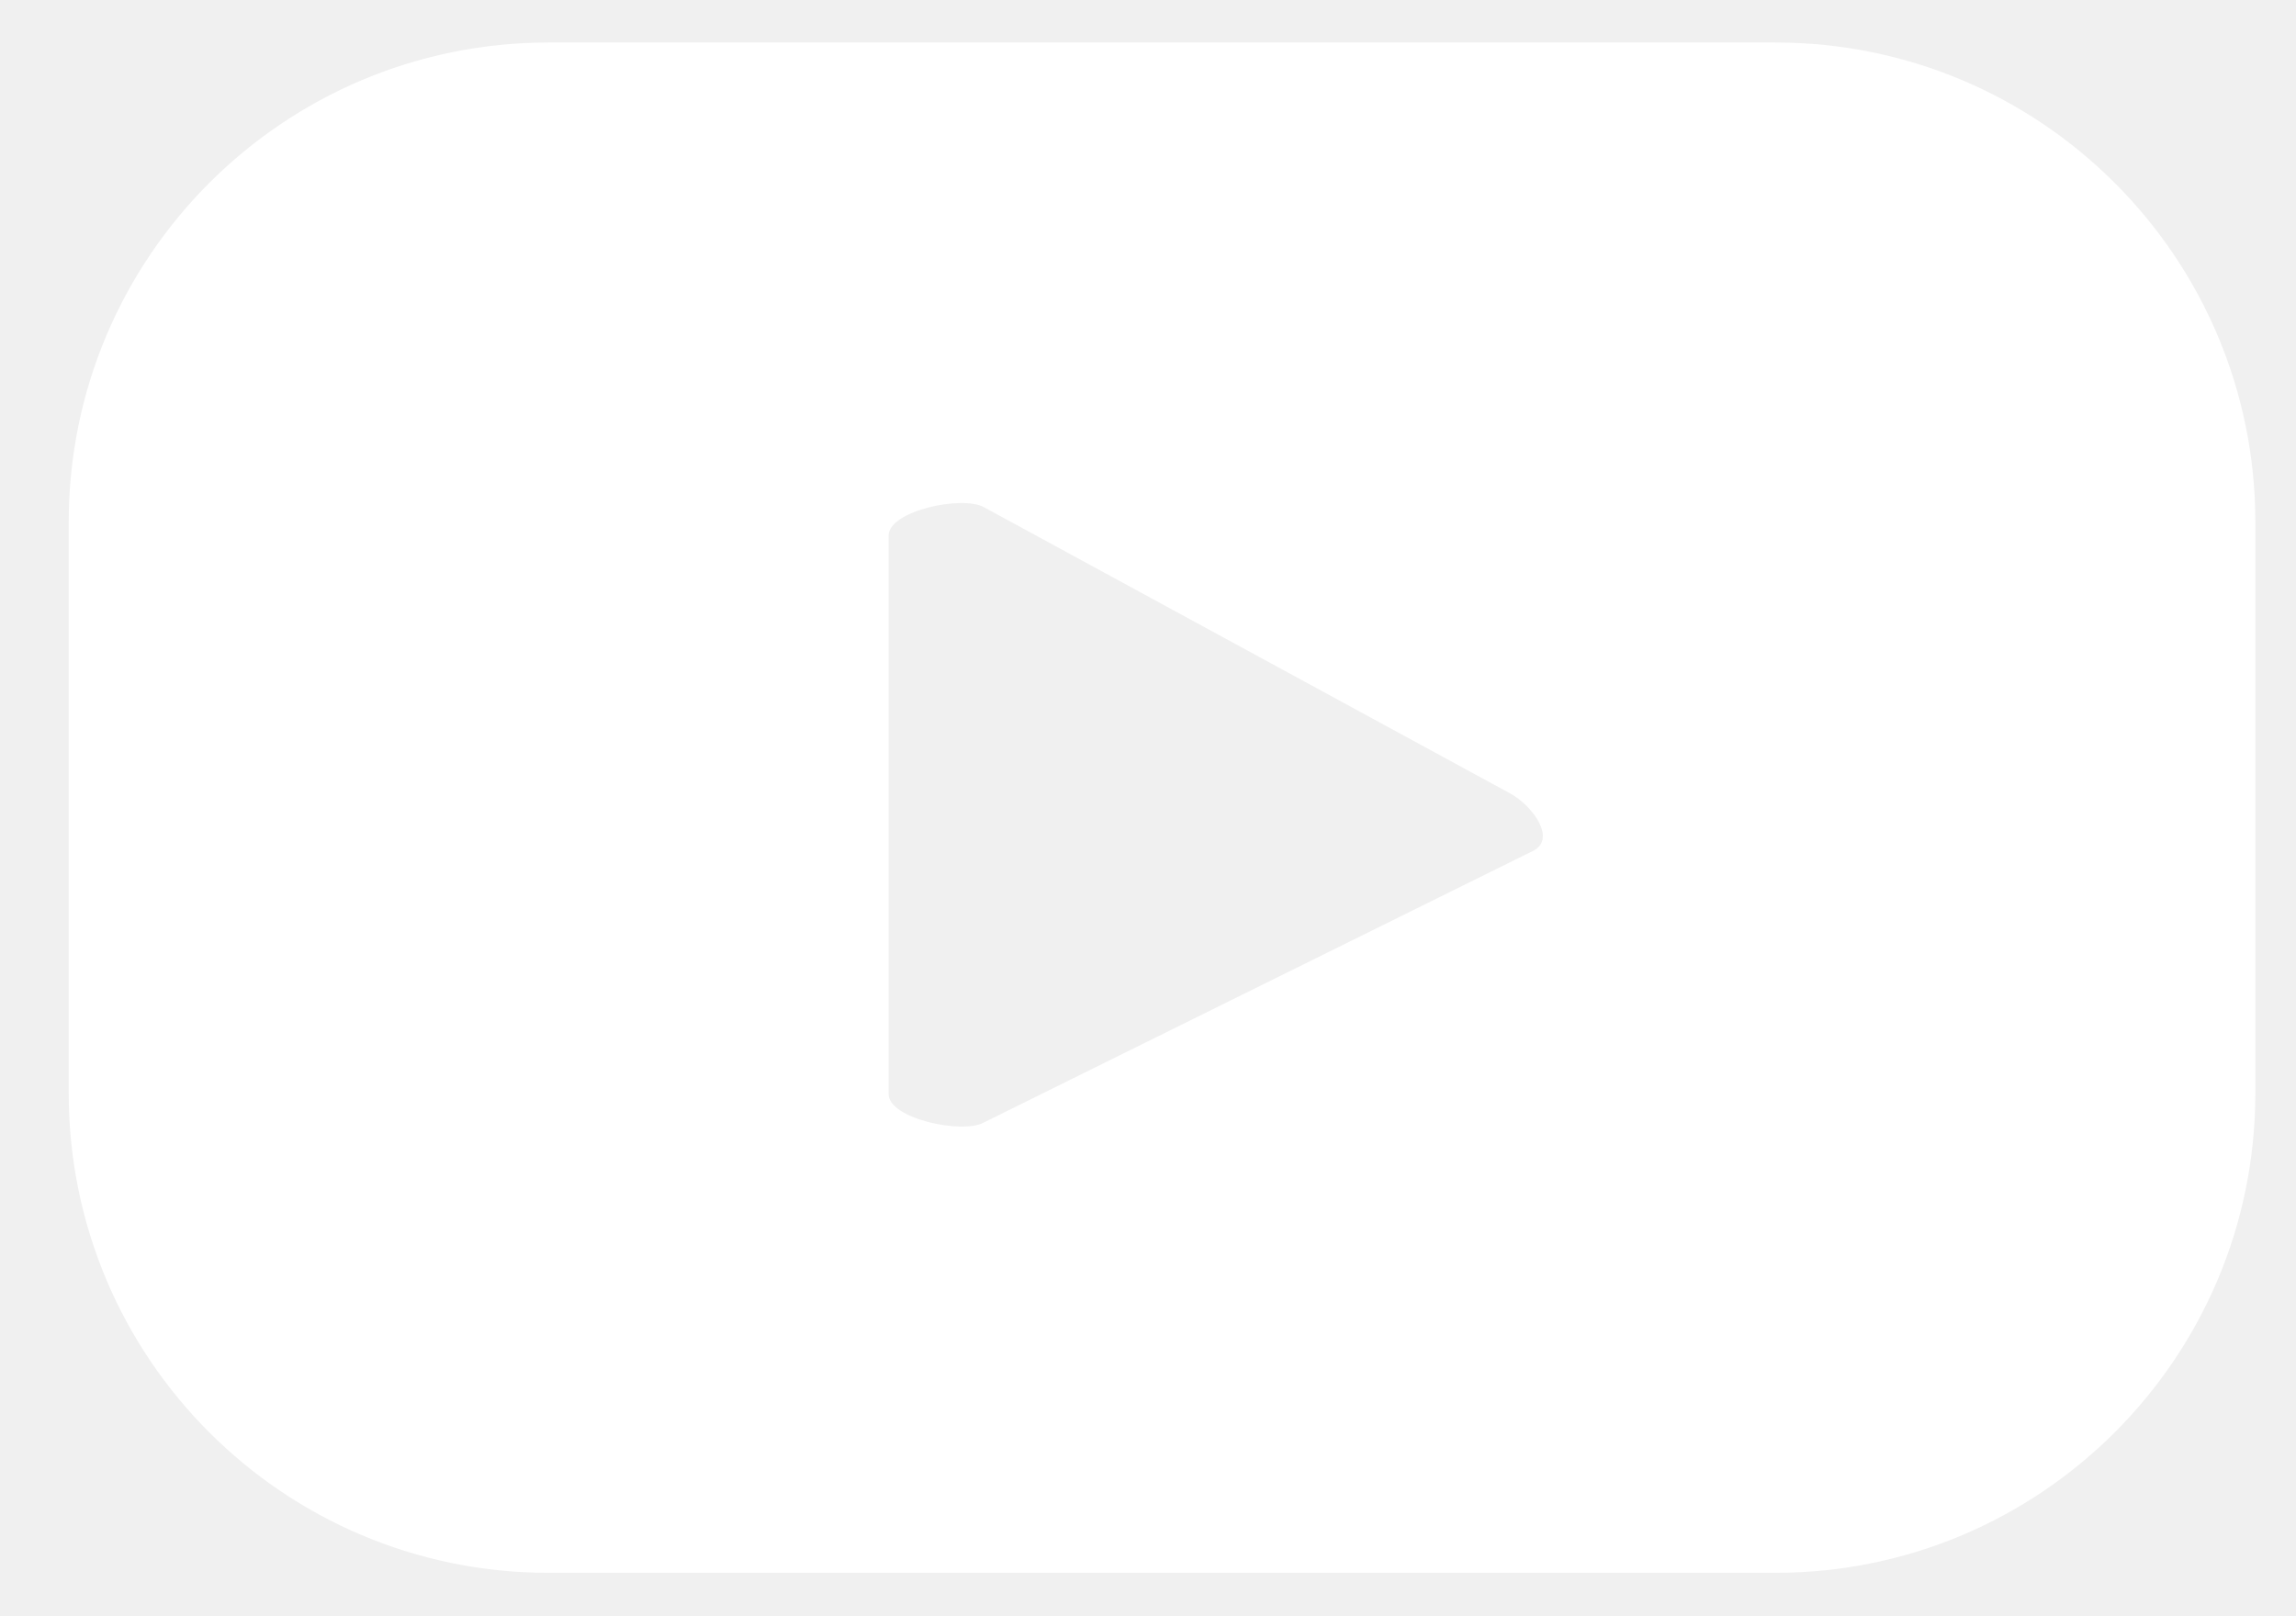
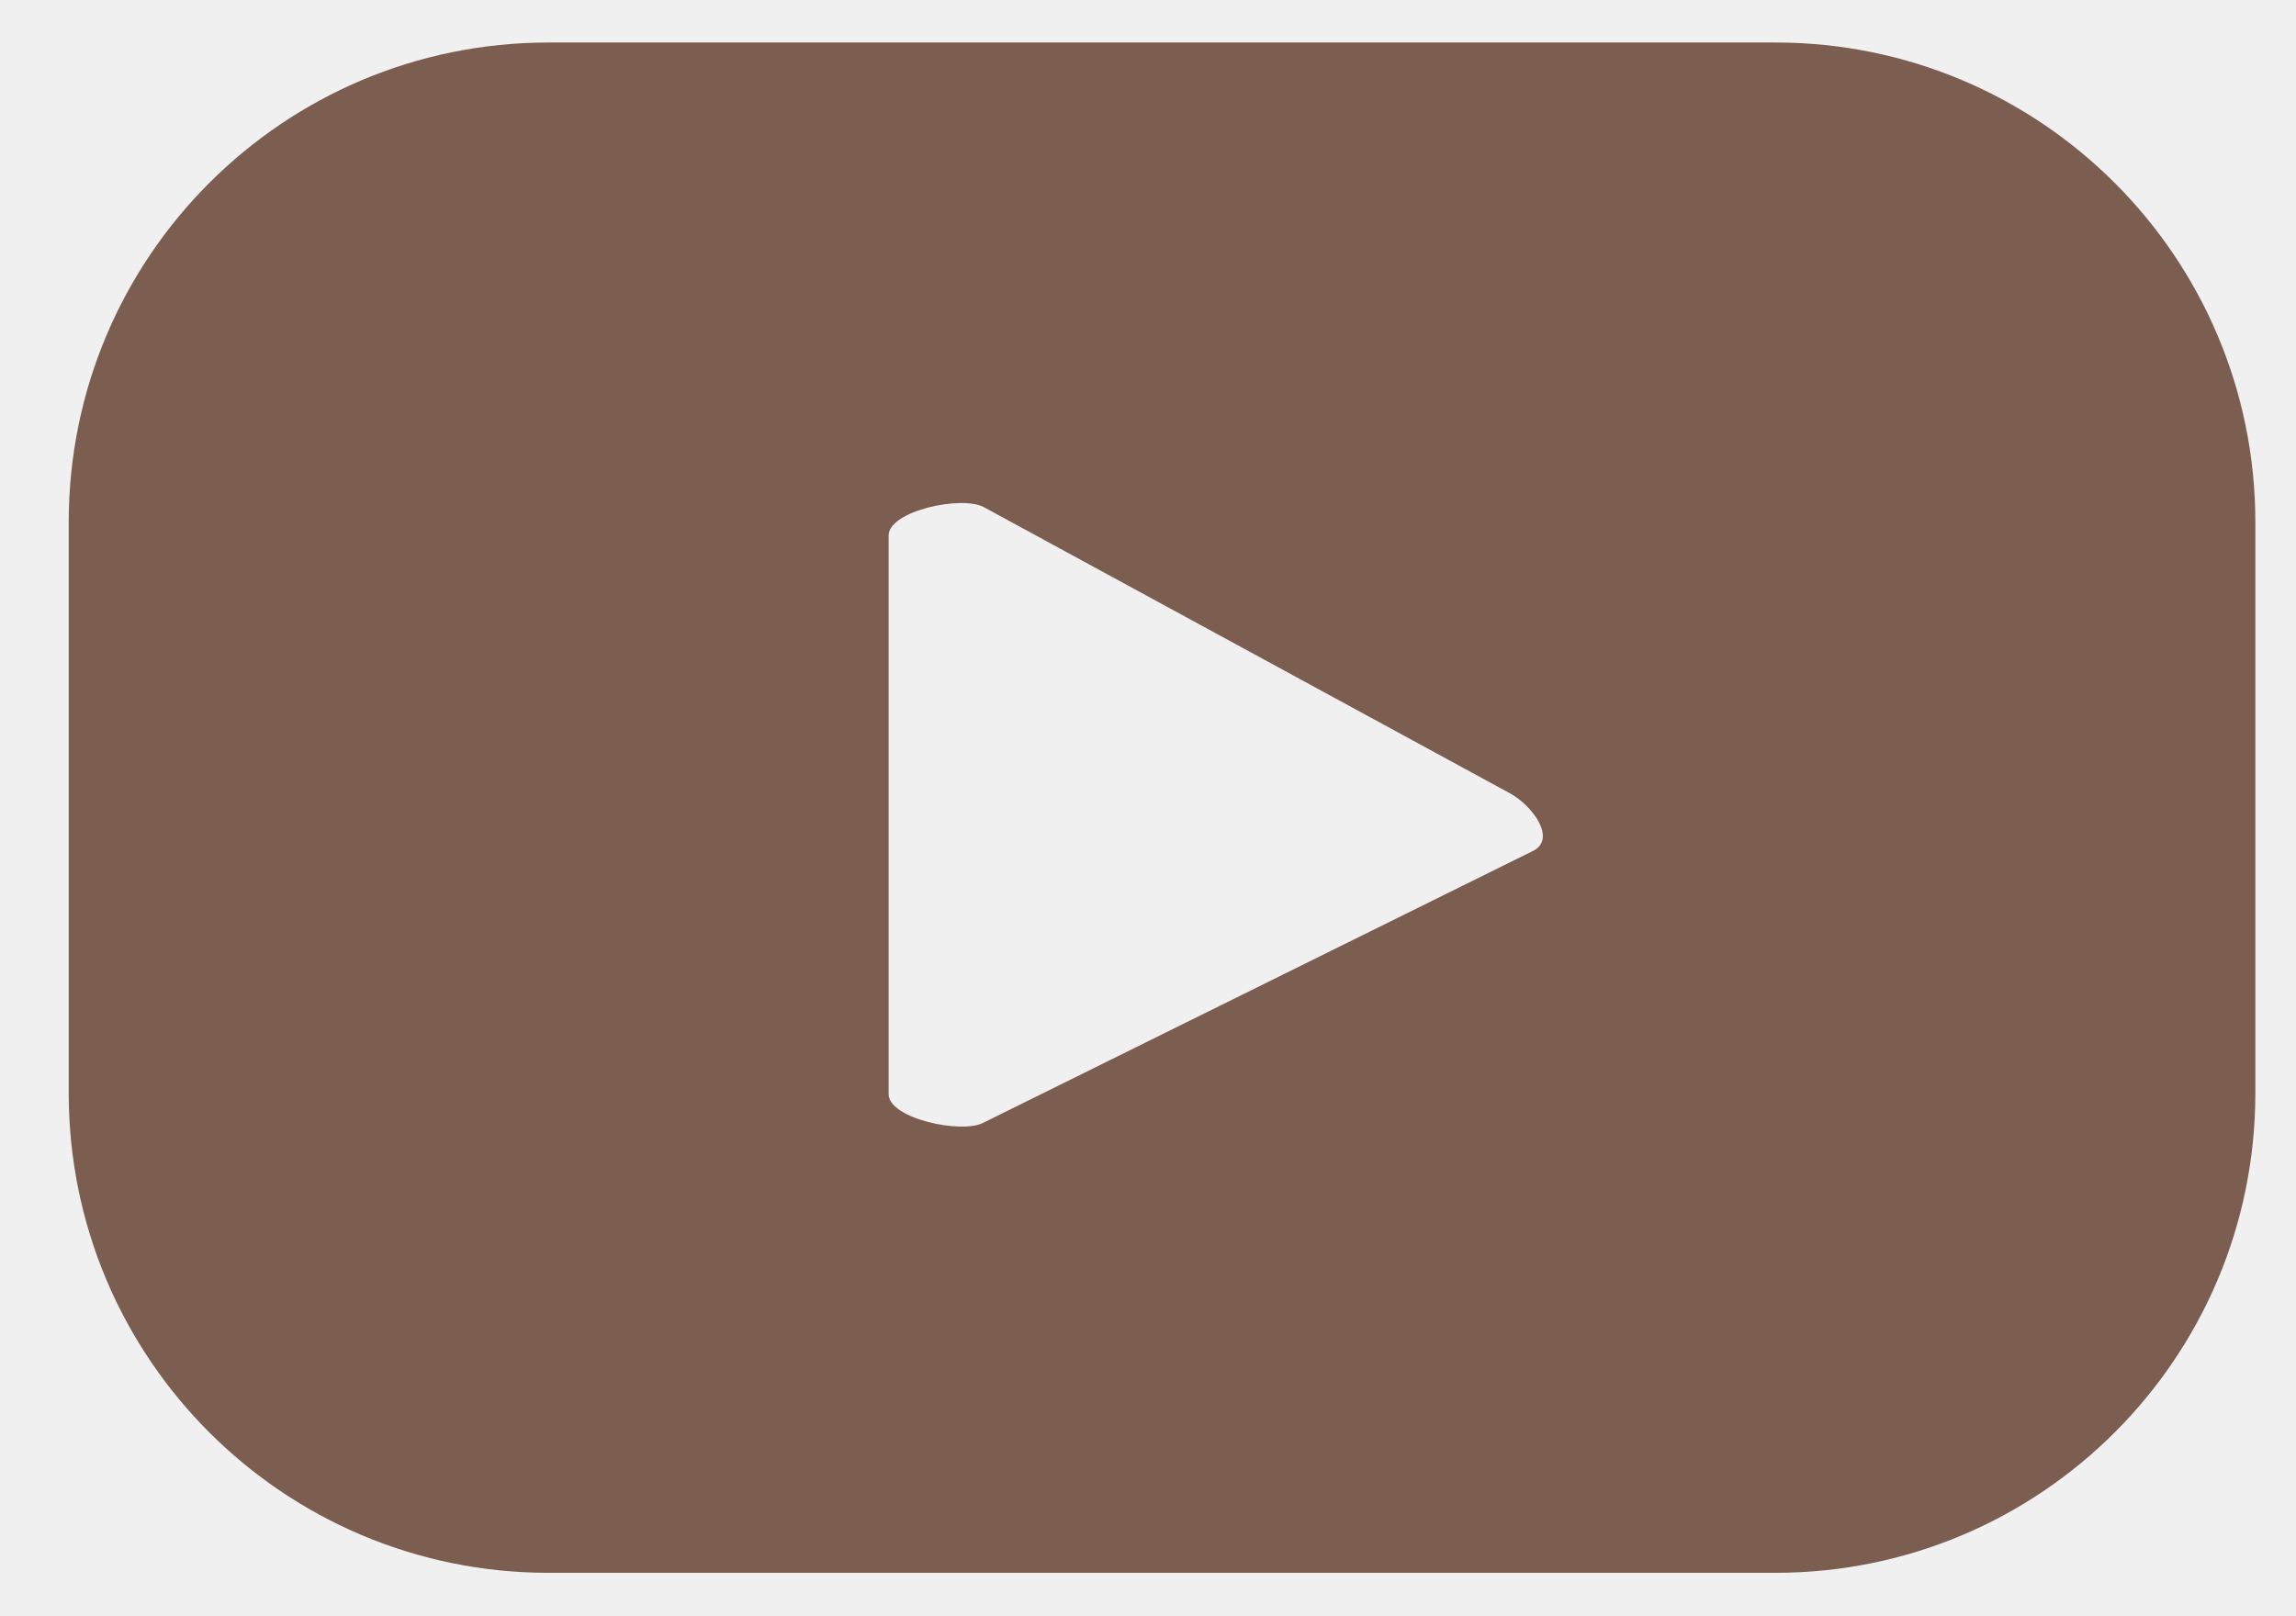
<svg xmlns="http://www.w3.org/2000/svg" width="27" height="19" viewBox="0 0 27 19" fill="none">
-   <path d="M18.037 10.004L11.566 13.205C11.312 13.342 10.45 13.158 10.45 12.87V6.299C10.45 6.007 11.319 5.823 11.573 5.967L17.767 9.337C18.027 9.485 18.299 9.861 18.037 10.004ZM26.522 6.143C26.522 3.026 23.996 0.5 20.879 0.5H6.45C3.333 0.5 0.808 3.026 0.808 6.143V12.857C0.808 15.974 3.333 18.5 6.45 18.5H20.879C23.996 18.5 26.522 15.974 26.522 12.857V6.143Z" fill="white" />
+   <path d="M18.037 10.004L11.566 13.205C11.312 13.342 10.45 13.158 10.45 12.87V6.299C10.45 6.007 11.319 5.823 11.573 5.967L17.767 9.337C18.027 9.485 18.299 9.861 18.037 10.004ZM26.522 6.143C26.522 3.026 23.996 0.5 20.879 0.5H6.45C3.333 0.5 0.808 3.026 0.808 6.143V12.857C0.808 15.974 3.333 18.5 6.45 18.5H20.879C23.996 18.5 26.522 15.974 26.522 12.857V6.143Z" fill="#7c5e51" />
</svg>
